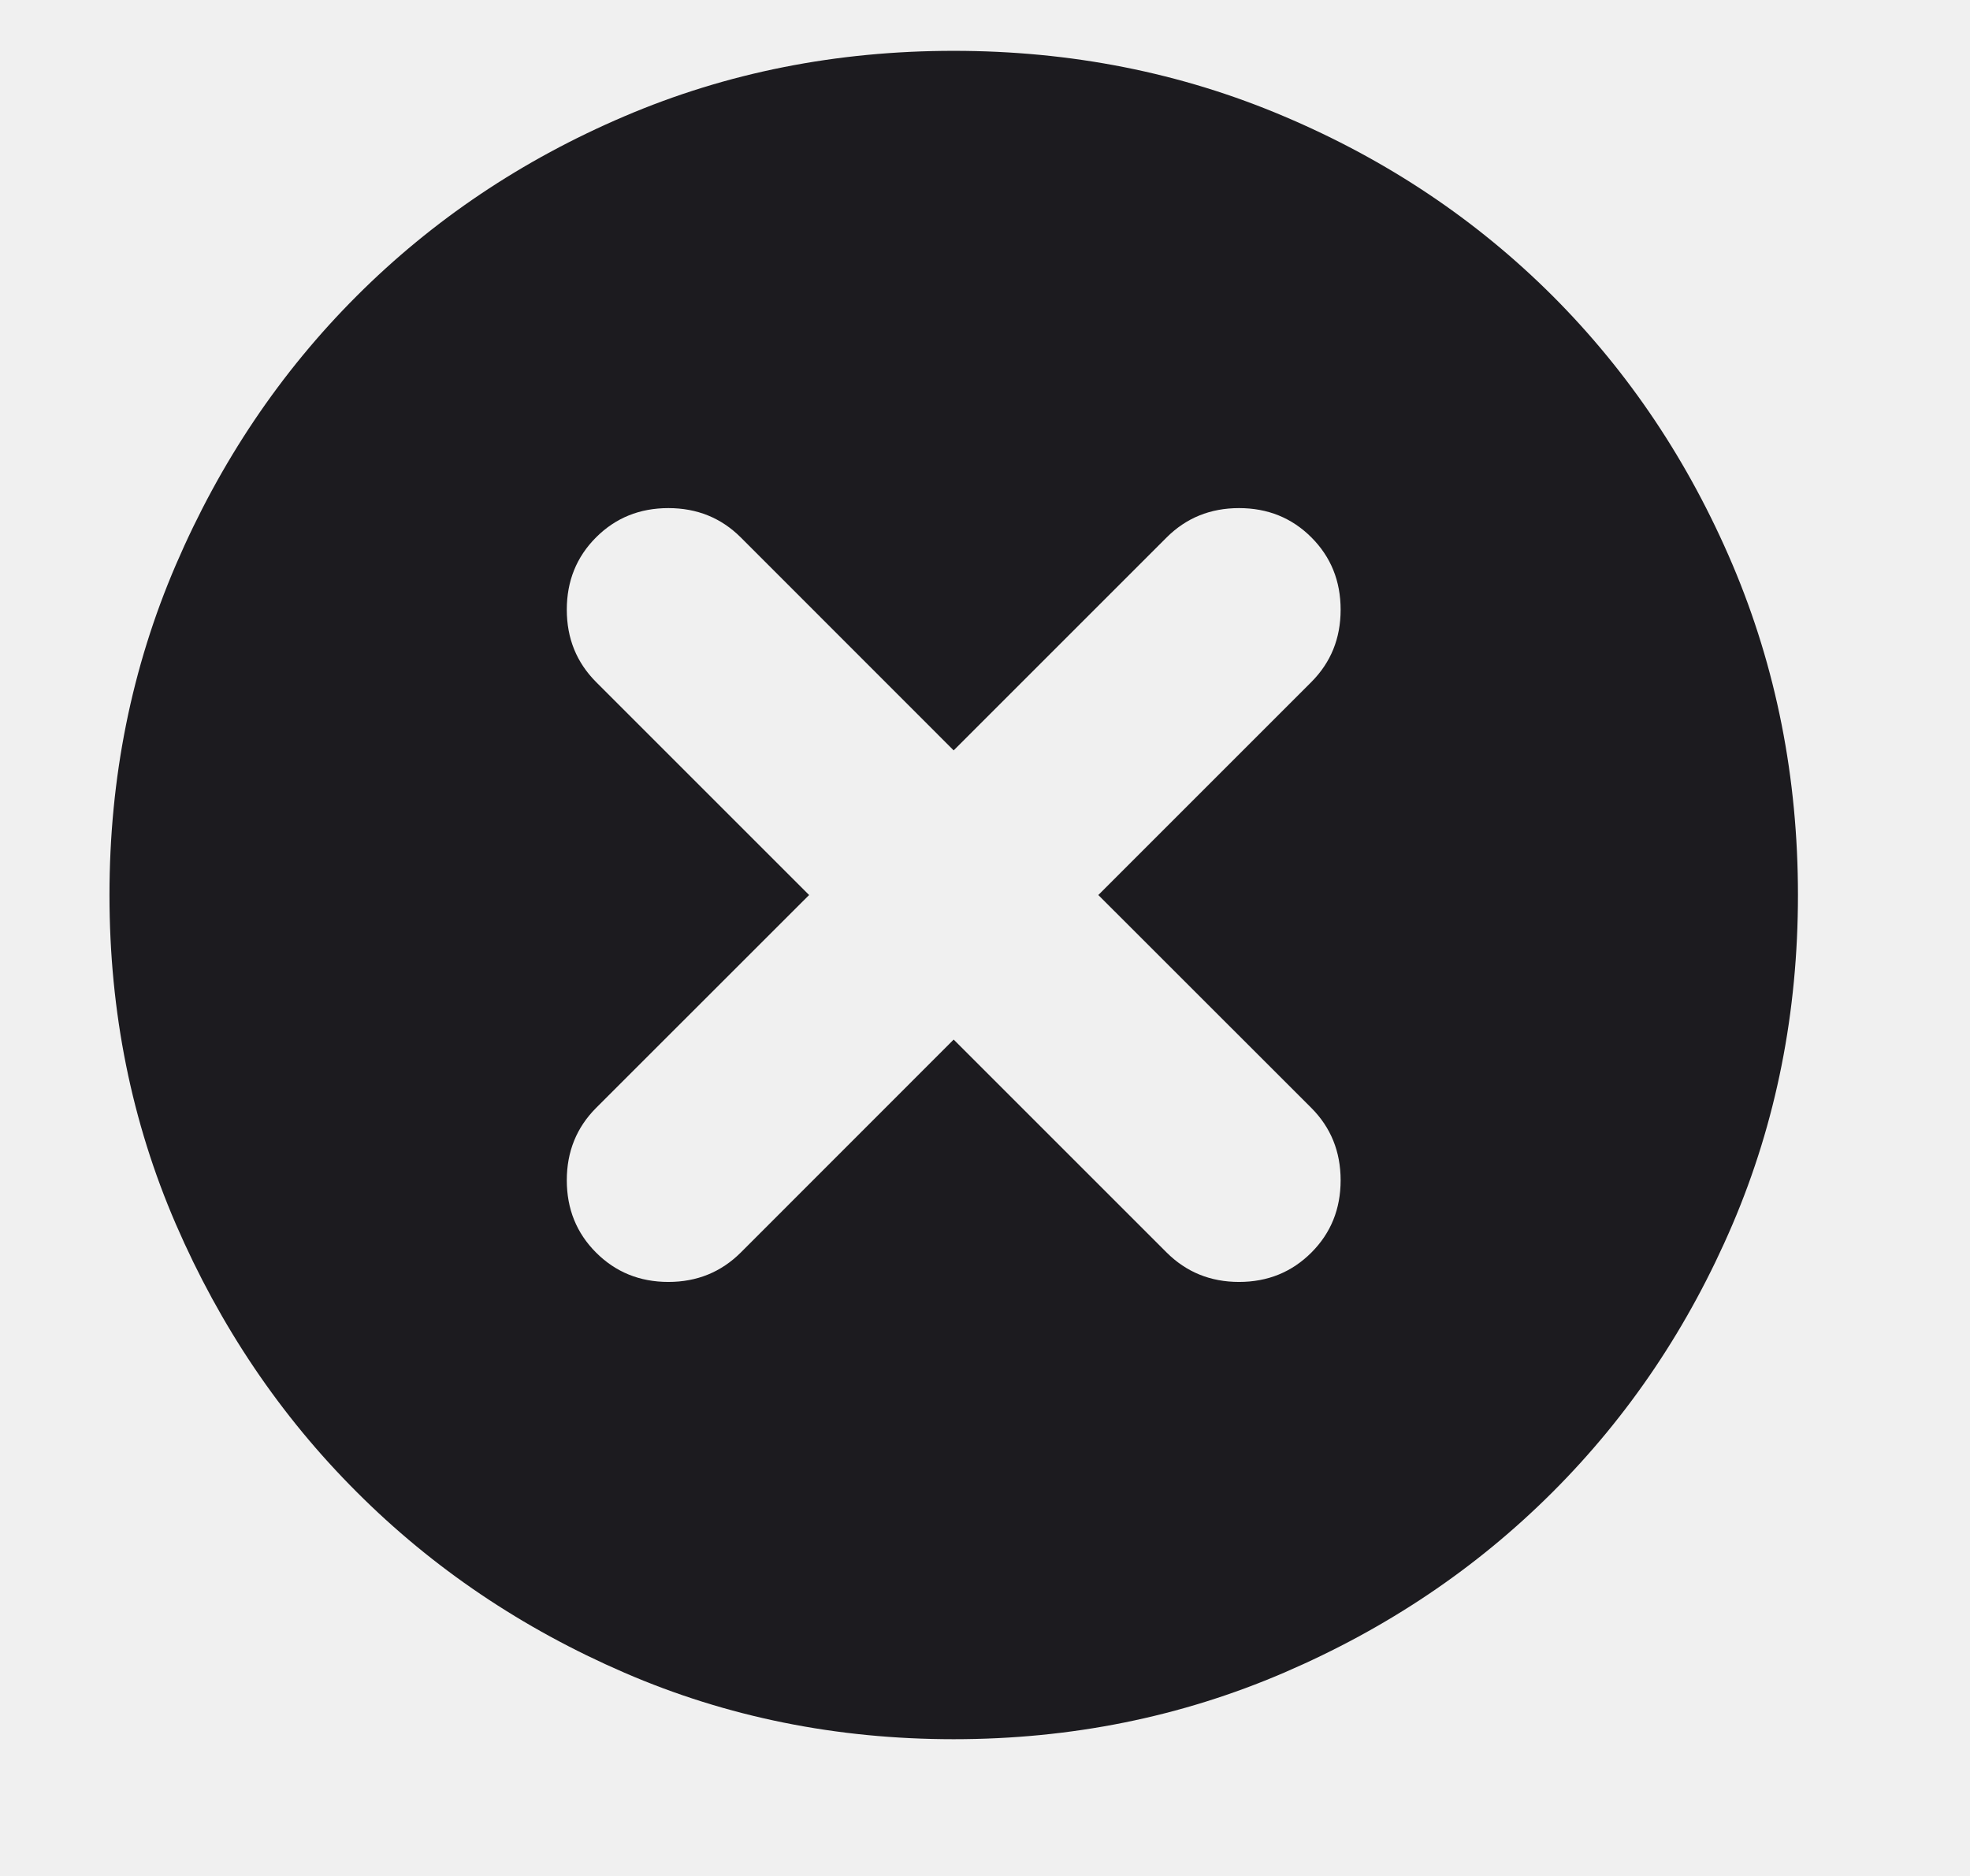
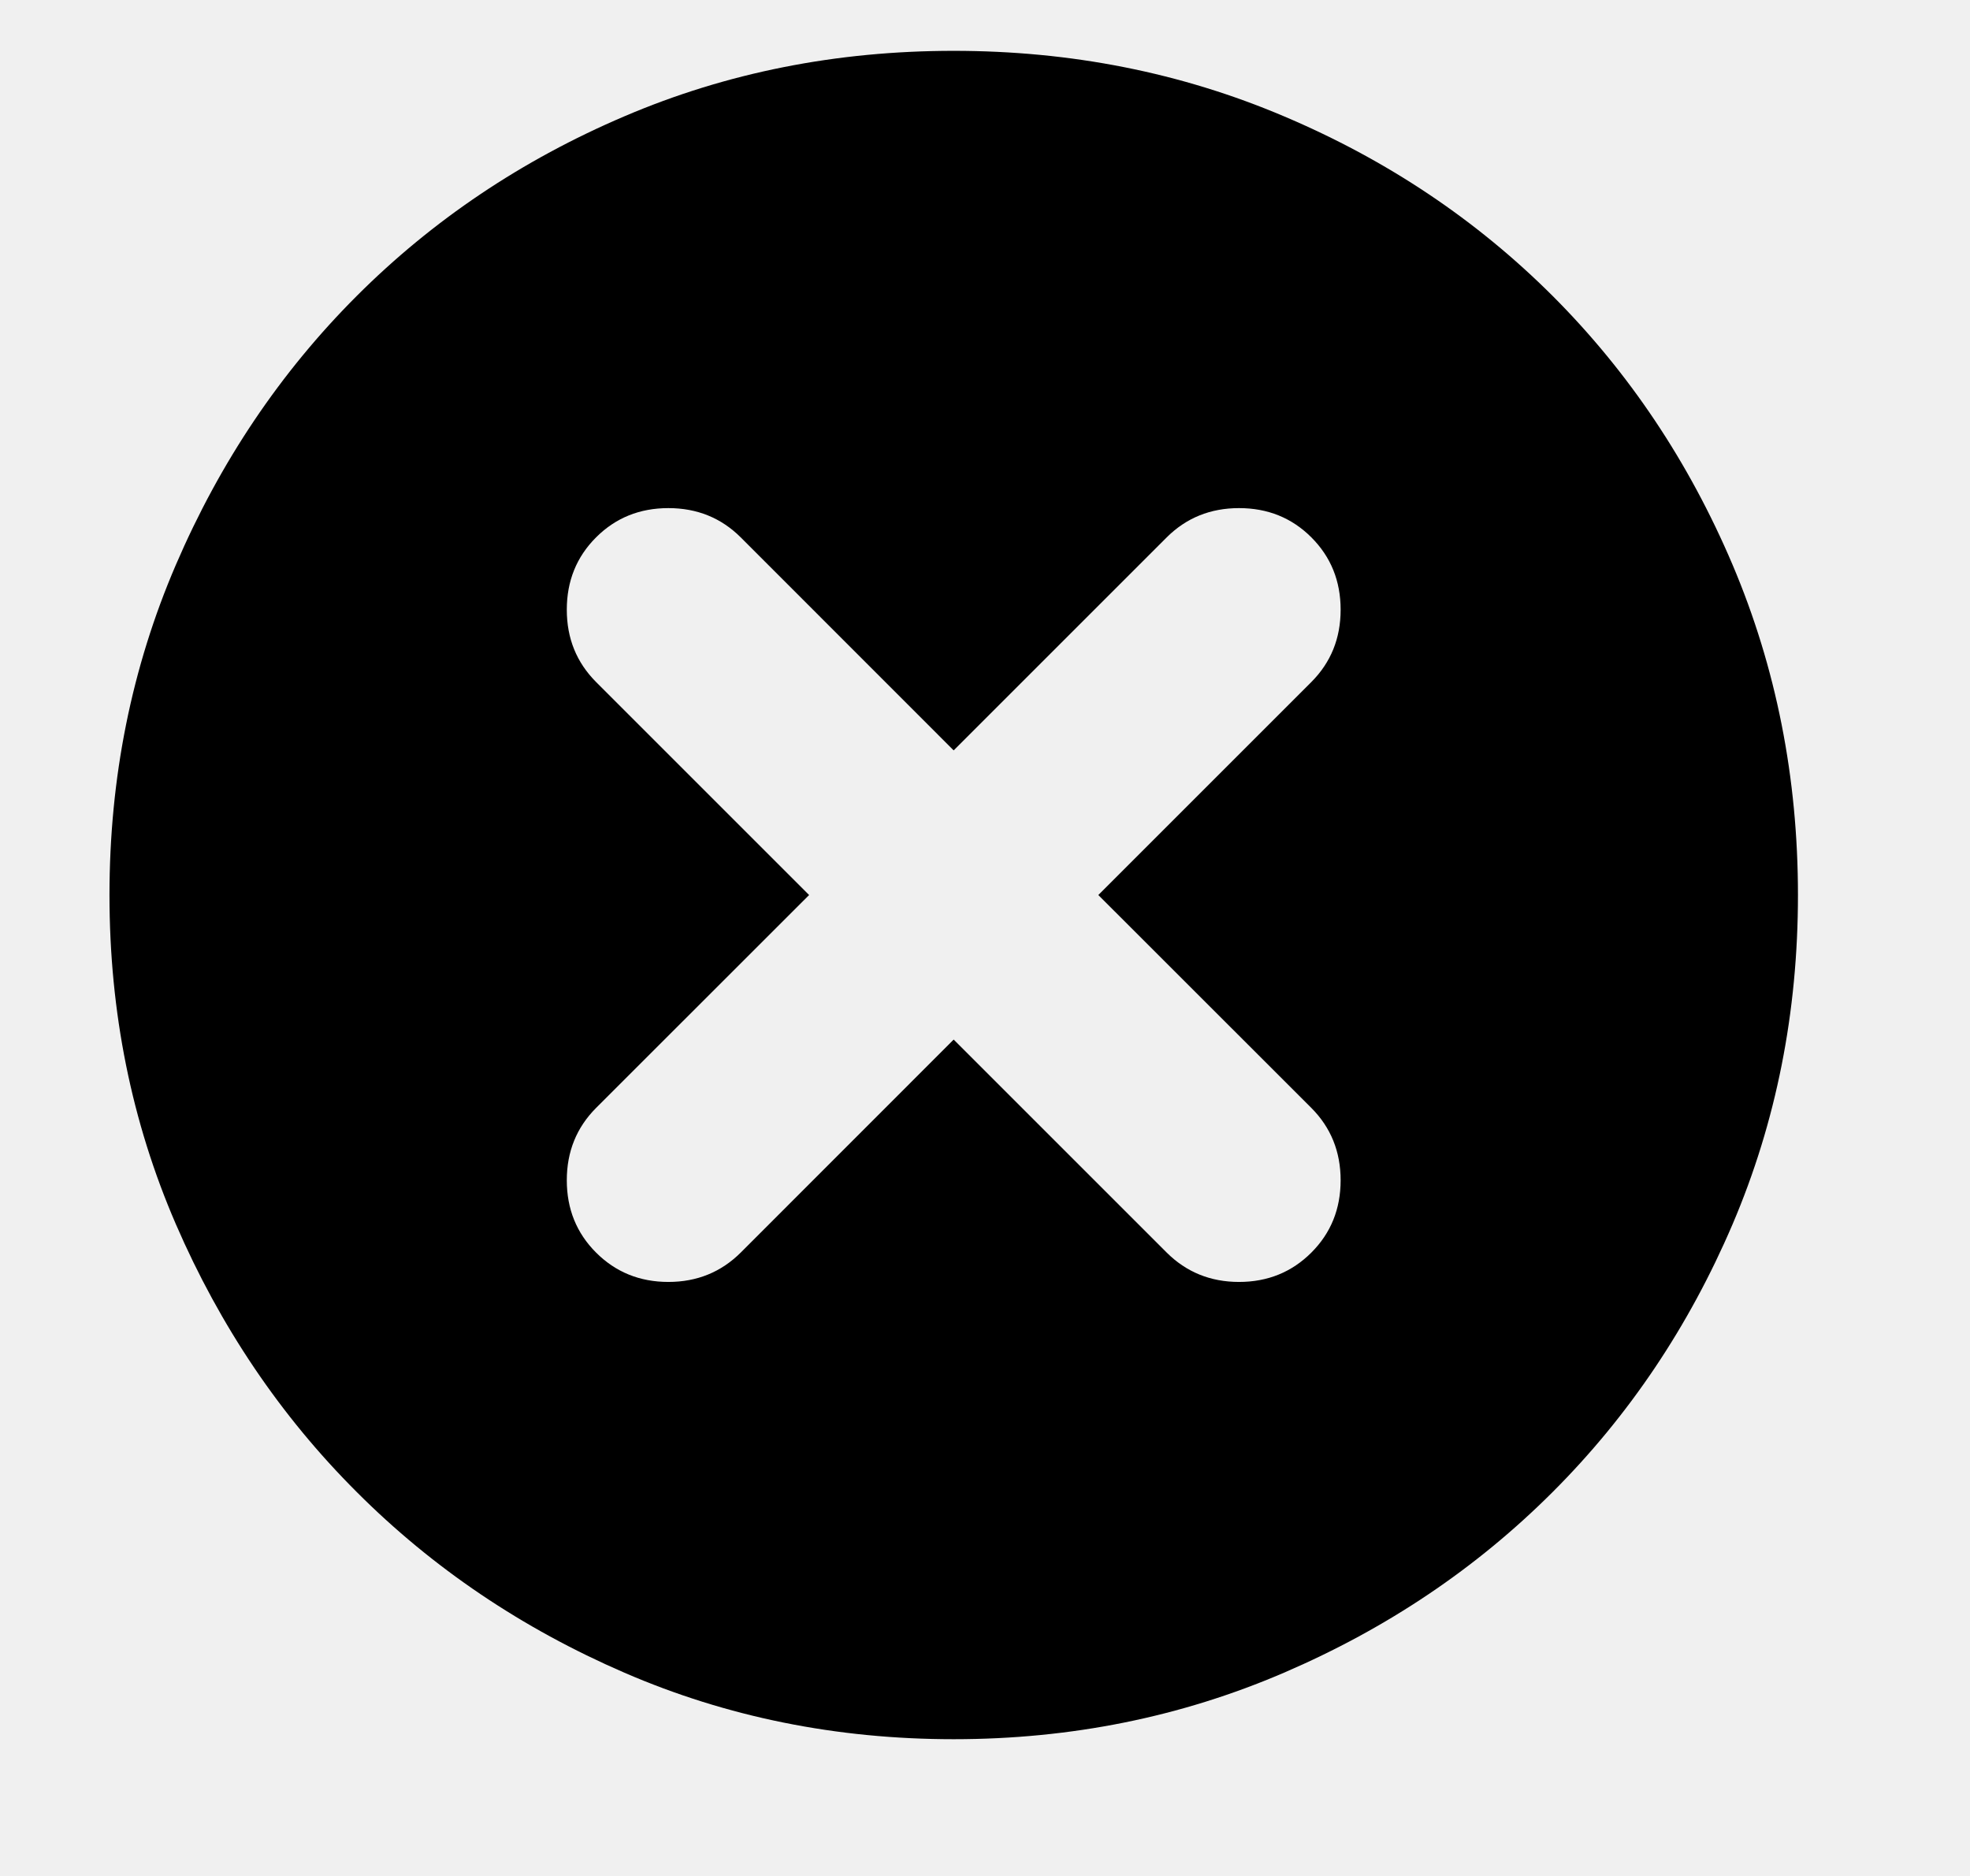
<svg xmlns="http://www.w3.org/2000/svg" width="21" height="20" viewBox="0 0 21 20" fill="none">
  <g clip-path="url(#clip0_234_254)">
    <mask id="mask0_234_254" style="mask-type:alpha" maskUnits="userSpaceOnUse" x="0" y="0" width="24" height="24">
-       <rect x="0.167" width="23.083" height="23.083" fill="#D9D9D9" />
+       <rect x="0.167" width="23.083" height="23.083" fill="currentColor" />
    </mask>
    <g mask="url(#mask0_234_254)">
-       <path d="M10.166 11.083L12.437 13.354C12.646 13.562 12.903 13.667 13.208 13.667C13.514 13.667 13.771 13.562 13.979 13.354C14.187 13.146 14.291 12.889 14.291 12.583C14.291 12.278 14.187 12.021 13.979 11.812L11.708 9.542L13.979 7.271C14.187 7.062 14.291 6.806 14.291 6.5C14.291 6.194 14.187 5.937 13.979 5.729C13.771 5.521 13.514 5.417 13.208 5.417C12.903 5.417 12.646 5.521 12.437 5.729L10.166 8L7.896 5.729C7.687 5.521 7.43 5.417 7.125 5.417C6.819 5.417 6.562 5.521 6.354 5.729C6.146 5.937 6.042 6.194 6.042 6.5C6.042 6.806 6.146 7.062 6.354 7.271L8.625 9.542L6.354 11.812C6.146 12.021 6.042 12.278 6.042 12.583C6.042 12.889 6.146 13.146 6.354 13.354C6.562 13.562 6.819 13.667 7.125 13.667C7.43 13.667 7.687 13.562 7.896 13.354L10.166 11.083ZM10.166 18.542C8.916 18.542 7.746 18.305 6.656 17.833C5.566 17.361 4.614 16.719 3.802 15.906C2.989 15.094 2.347 14.142 1.875 13.052C1.403 11.962 1.167 10.792 1.167 9.542C1.167 8.292 1.403 7.118 1.875 6.021C2.347 4.924 2.989 3.969 3.802 3.156C4.614 2.344 5.566 1.705 6.656 1.24C7.746 0.774 8.916 0.542 10.166 0.542C11.416 0.542 12.59 0.774 13.687 1.24C14.785 1.705 15.739 2.344 16.552 3.156C17.364 3.969 18.003 4.924 18.469 6.021C18.934 7.118 19.166 8.292 19.166 9.542C19.166 10.792 18.934 11.962 18.469 13.052C18.003 14.142 17.364 15.094 16.552 15.906C15.739 16.719 14.785 17.361 13.687 17.833C12.59 18.305 11.416 18.542 10.166 18.542Z" fill="#1C1B1F" />
+       <path d="M10.166 11.083L12.437 13.354C12.646 13.562 12.903 13.667 13.208 13.667C13.514 13.667 13.771 13.562 13.979 13.354C14.187 13.146 14.291 12.889 14.291 12.583C14.291 12.278 14.187 12.021 13.979 11.812L11.708 9.542L13.979 7.271C14.187 7.062 14.291 6.806 14.291 6.5C14.291 6.194 14.187 5.937 13.979 5.729C13.771 5.521 13.514 5.417 13.208 5.417C12.903 5.417 12.646 5.521 12.437 5.729L10.166 8L7.896 5.729C7.687 5.521 7.43 5.417 7.125 5.417C6.819 5.417 6.562 5.521 6.354 5.729C6.146 5.937 6.042 6.194 6.042 6.5C6.042 6.806 6.146 7.062 6.354 7.271L8.625 9.542L6.354 11.812C6.146 12.021 6.042 12.278 6.042 12.583C6.042 12.889 6.146 13.146 6.354 13.354C6.562 13.562 6.819 13.667 7.125 13.667C7.43 13.667 7.687 13.562 7.896 13.354L10.166 11.083ZM10.166 18.542C8.916 18.542 7.746 18.305 6.656 17.833C5.566 17.361 4.614 16.719 3.802 15.906C2.989 15.094 2.347 14.142 1.875 13.052C1.403 11.962 1.167 10.792 1.167 9.542C1.167 8.292 1.403 7.118 1.875 6.021C2.347 4.924 2.989 3.969 3.802 3.156C4.614 2.344 5.566 1.705 6.656 1.24C7.746 0.774 8.916 0.542 10.166 0.542C11.416 0.542 12.59 0.774 13.687 1.24C14.785 1.705 15.739 2.344 16.552 3.156C17.364 3.969 18.003 4.924 18.469 6.021C18.934 7.118 19.166 8.292 19.166 9.542C19.166 10.792 18.934 11.962 18.469 13.052C18.003 14.142 17.364 15.094 16.552 15.906C15.739 16.719 14.785 17.361 13.687 17.833C12.59 18.305 11.416 18.542 10.166 18.542Z" fill="currentColor" />
    </g>
  </g>
  <defs>
    <clipPath id="clip0_234_254">
      <rect width="20" height="20" fill="white" transform="translate(0.166626)" />
    </clipPath>
  </defs>
</svg>
